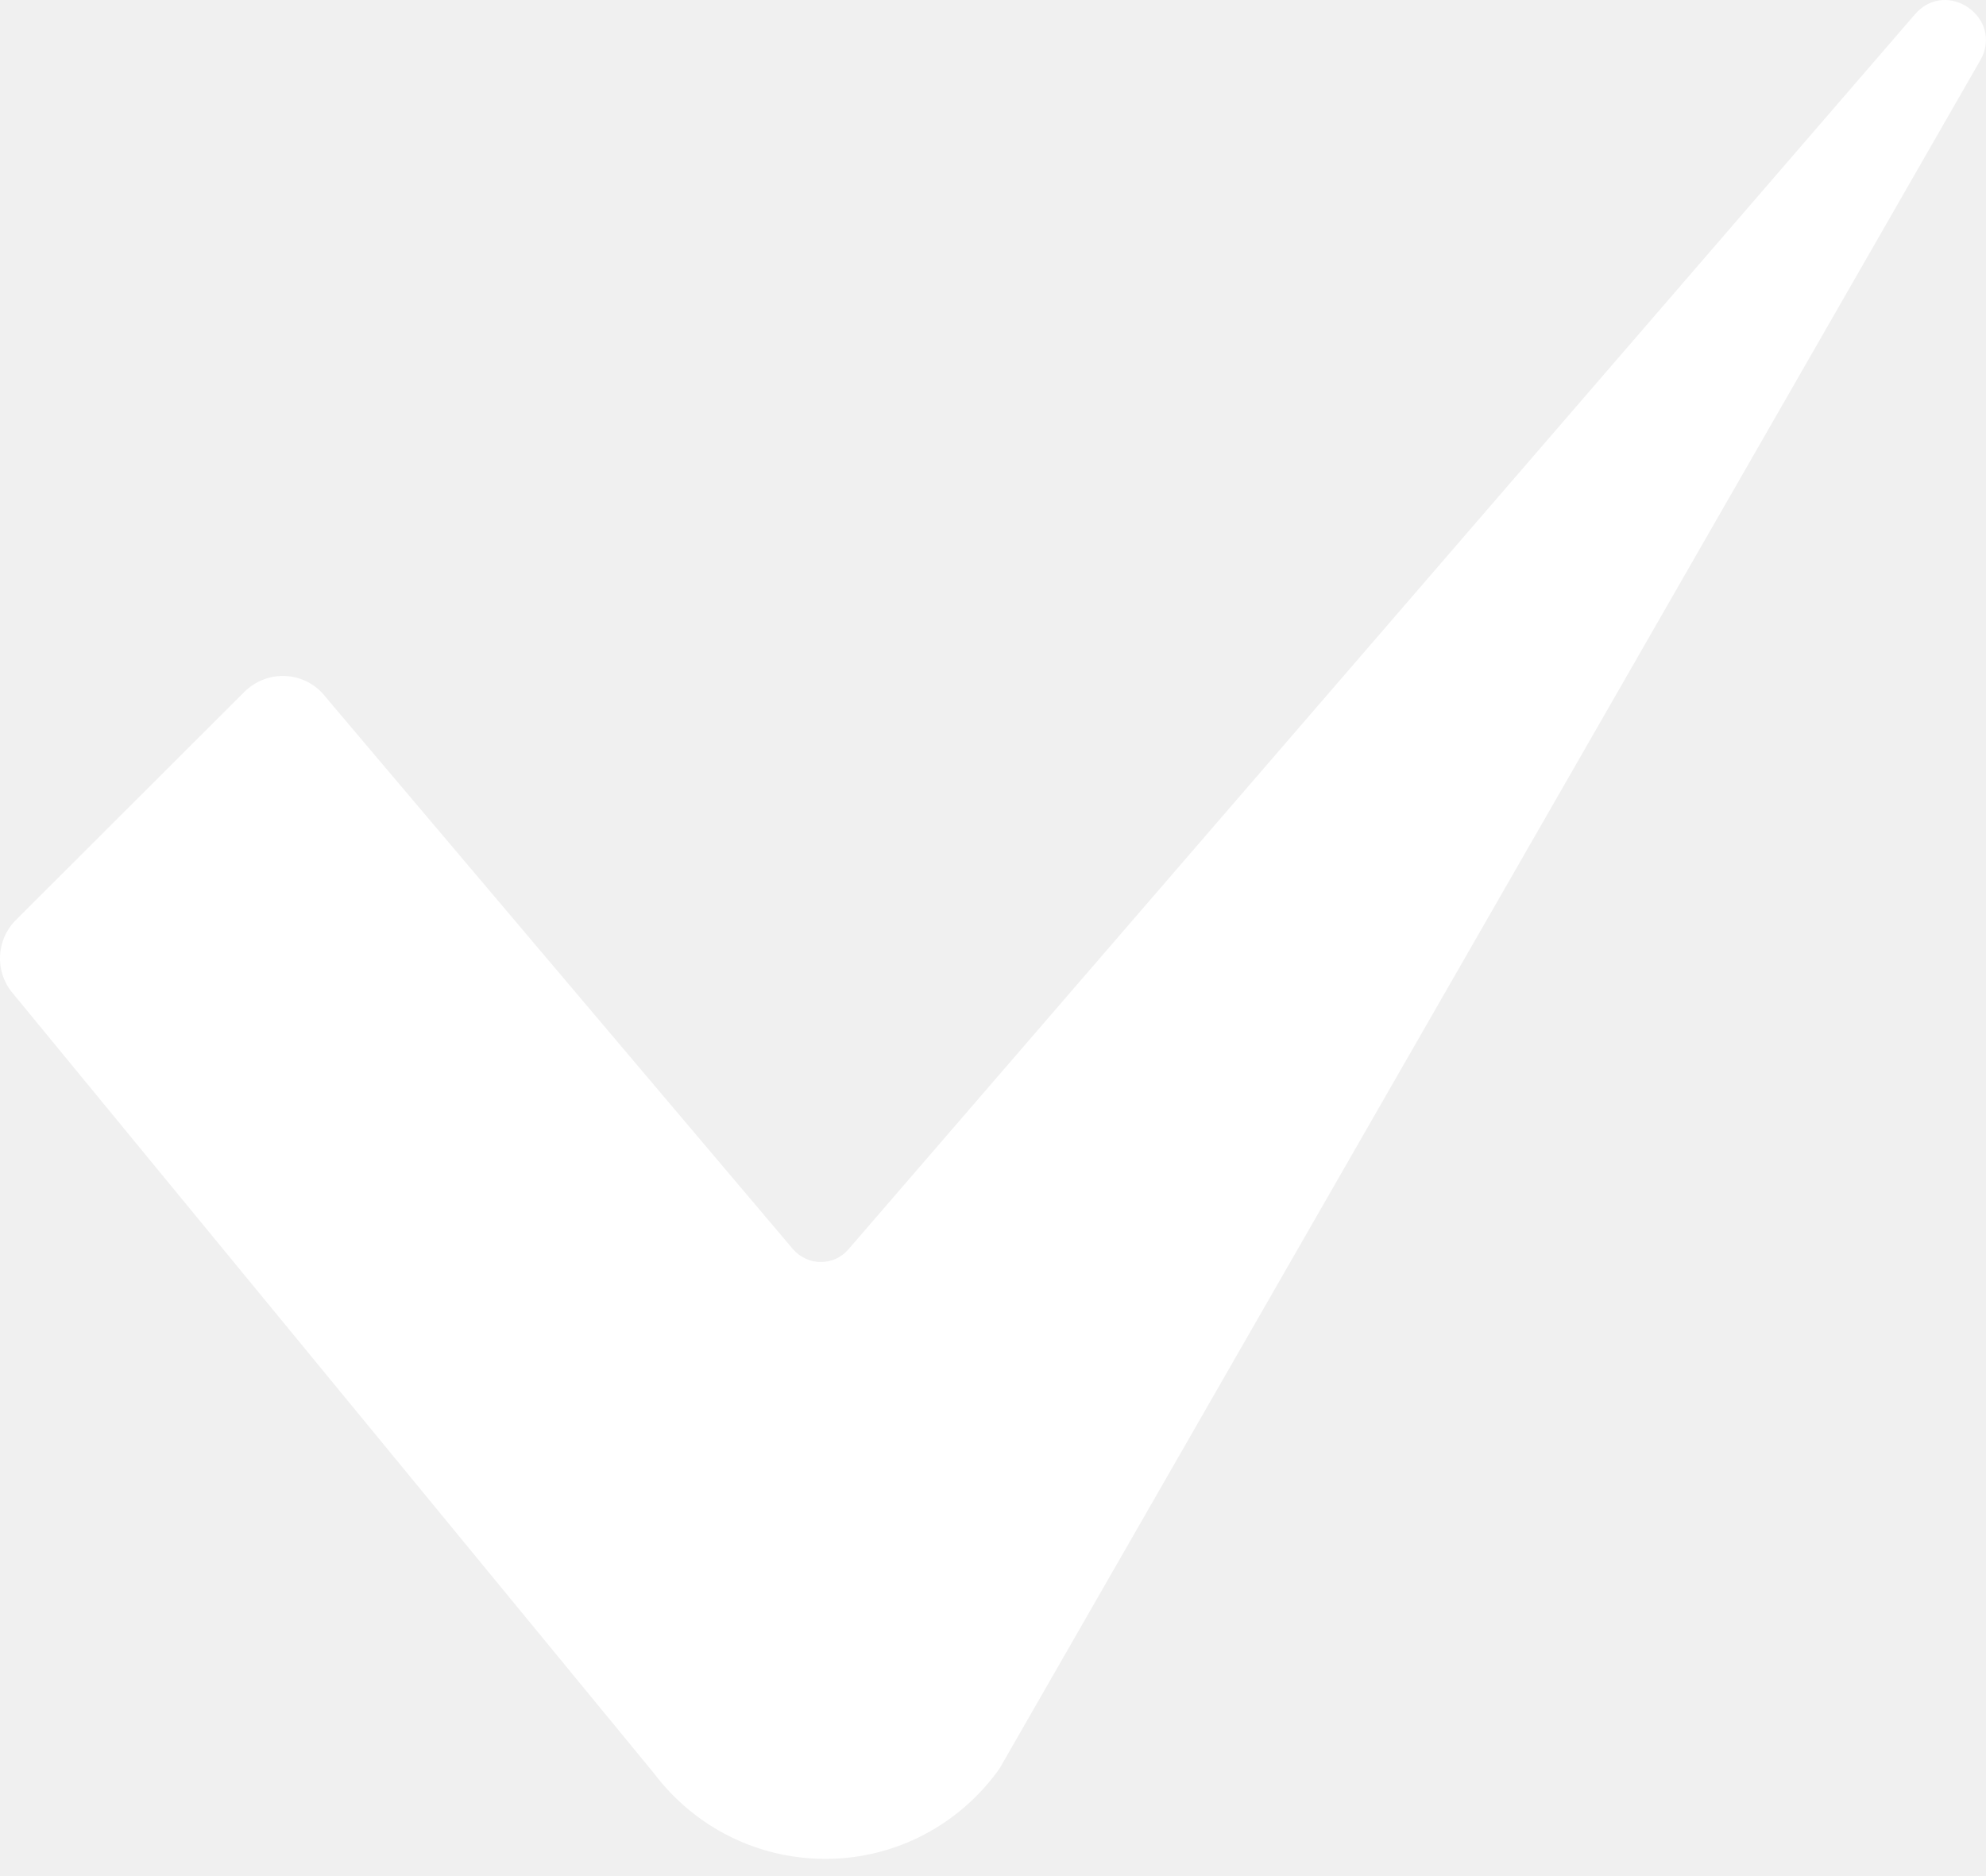
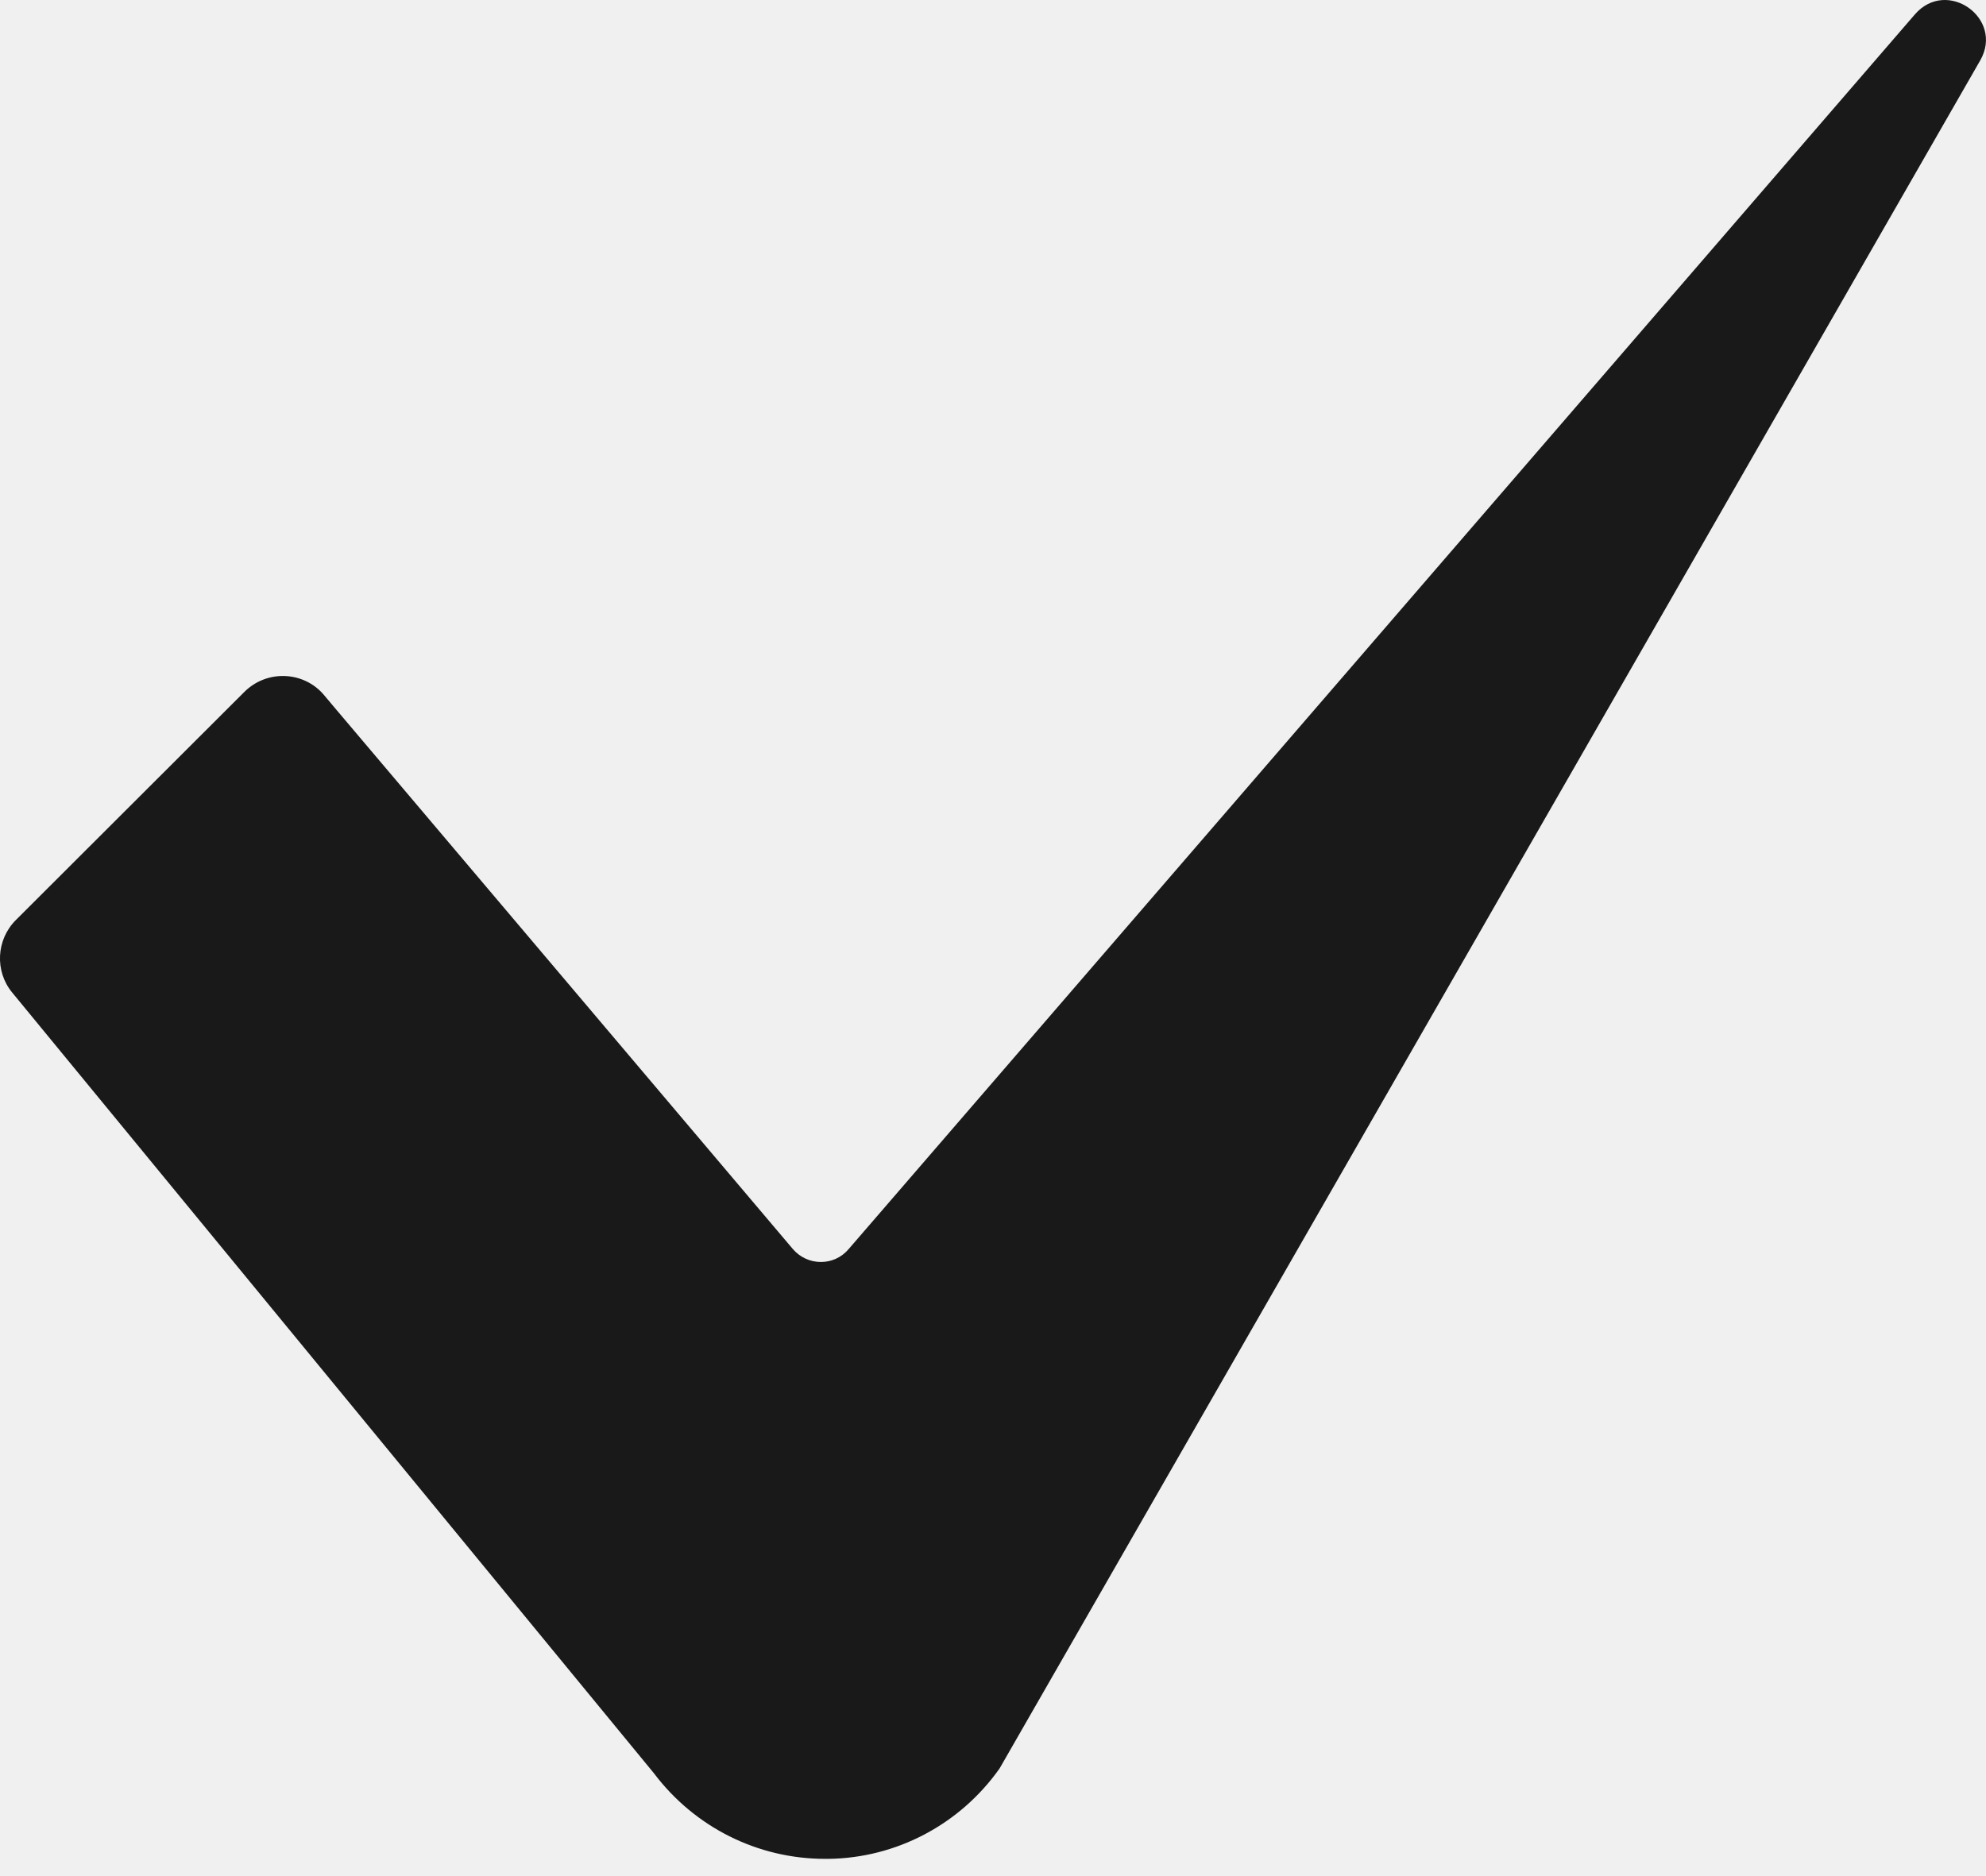
<svg xmlns="http://www.w3.org/2000/svg" width="18" height="17" viewBox="0 0 18 17" fill="none">
-   <path d="M17.355 0.131L7.691 11.324C7.56 11.479 7.321 11.479 7.187 11.324L3.031 6.413L2.937 6.301C2.754 6.083 2.419 6.068 2.214 6.273L0.145 8.339C-0.036 8.519 -0.048 8.805 0.11 8.997L5.926 16.074C6.296 16.565 6.867 16.851 7.479 16.851H7.504C8.125 16.845 8.703 16.537 9.06 16.031L17.948 0.547C18.166 0.165 17.644 -0.204 17.355 0.131Z" fill="white" />
+   <path d="M17.355 0.131L7.691 11.324C7.56 11.479 7.321 11.479 7.187 11.324L3.031 6.413L2.937 6.301C2.754 6.083 2.419 6.068 2.214 6.273L0.145 8.339C-0.036 8.519 -0.048 8.805 0.11 8.997L5.926 16.074C6.296 16.565 6.867 16.851 7.479 16.851H7.504C8.125 16.845 8.703 16.537 9.06 16.031L17.948 0.547C18.166 0.165 17.644 -0.204 17.355 0.131Z" fill="#191919" />
</svg>
